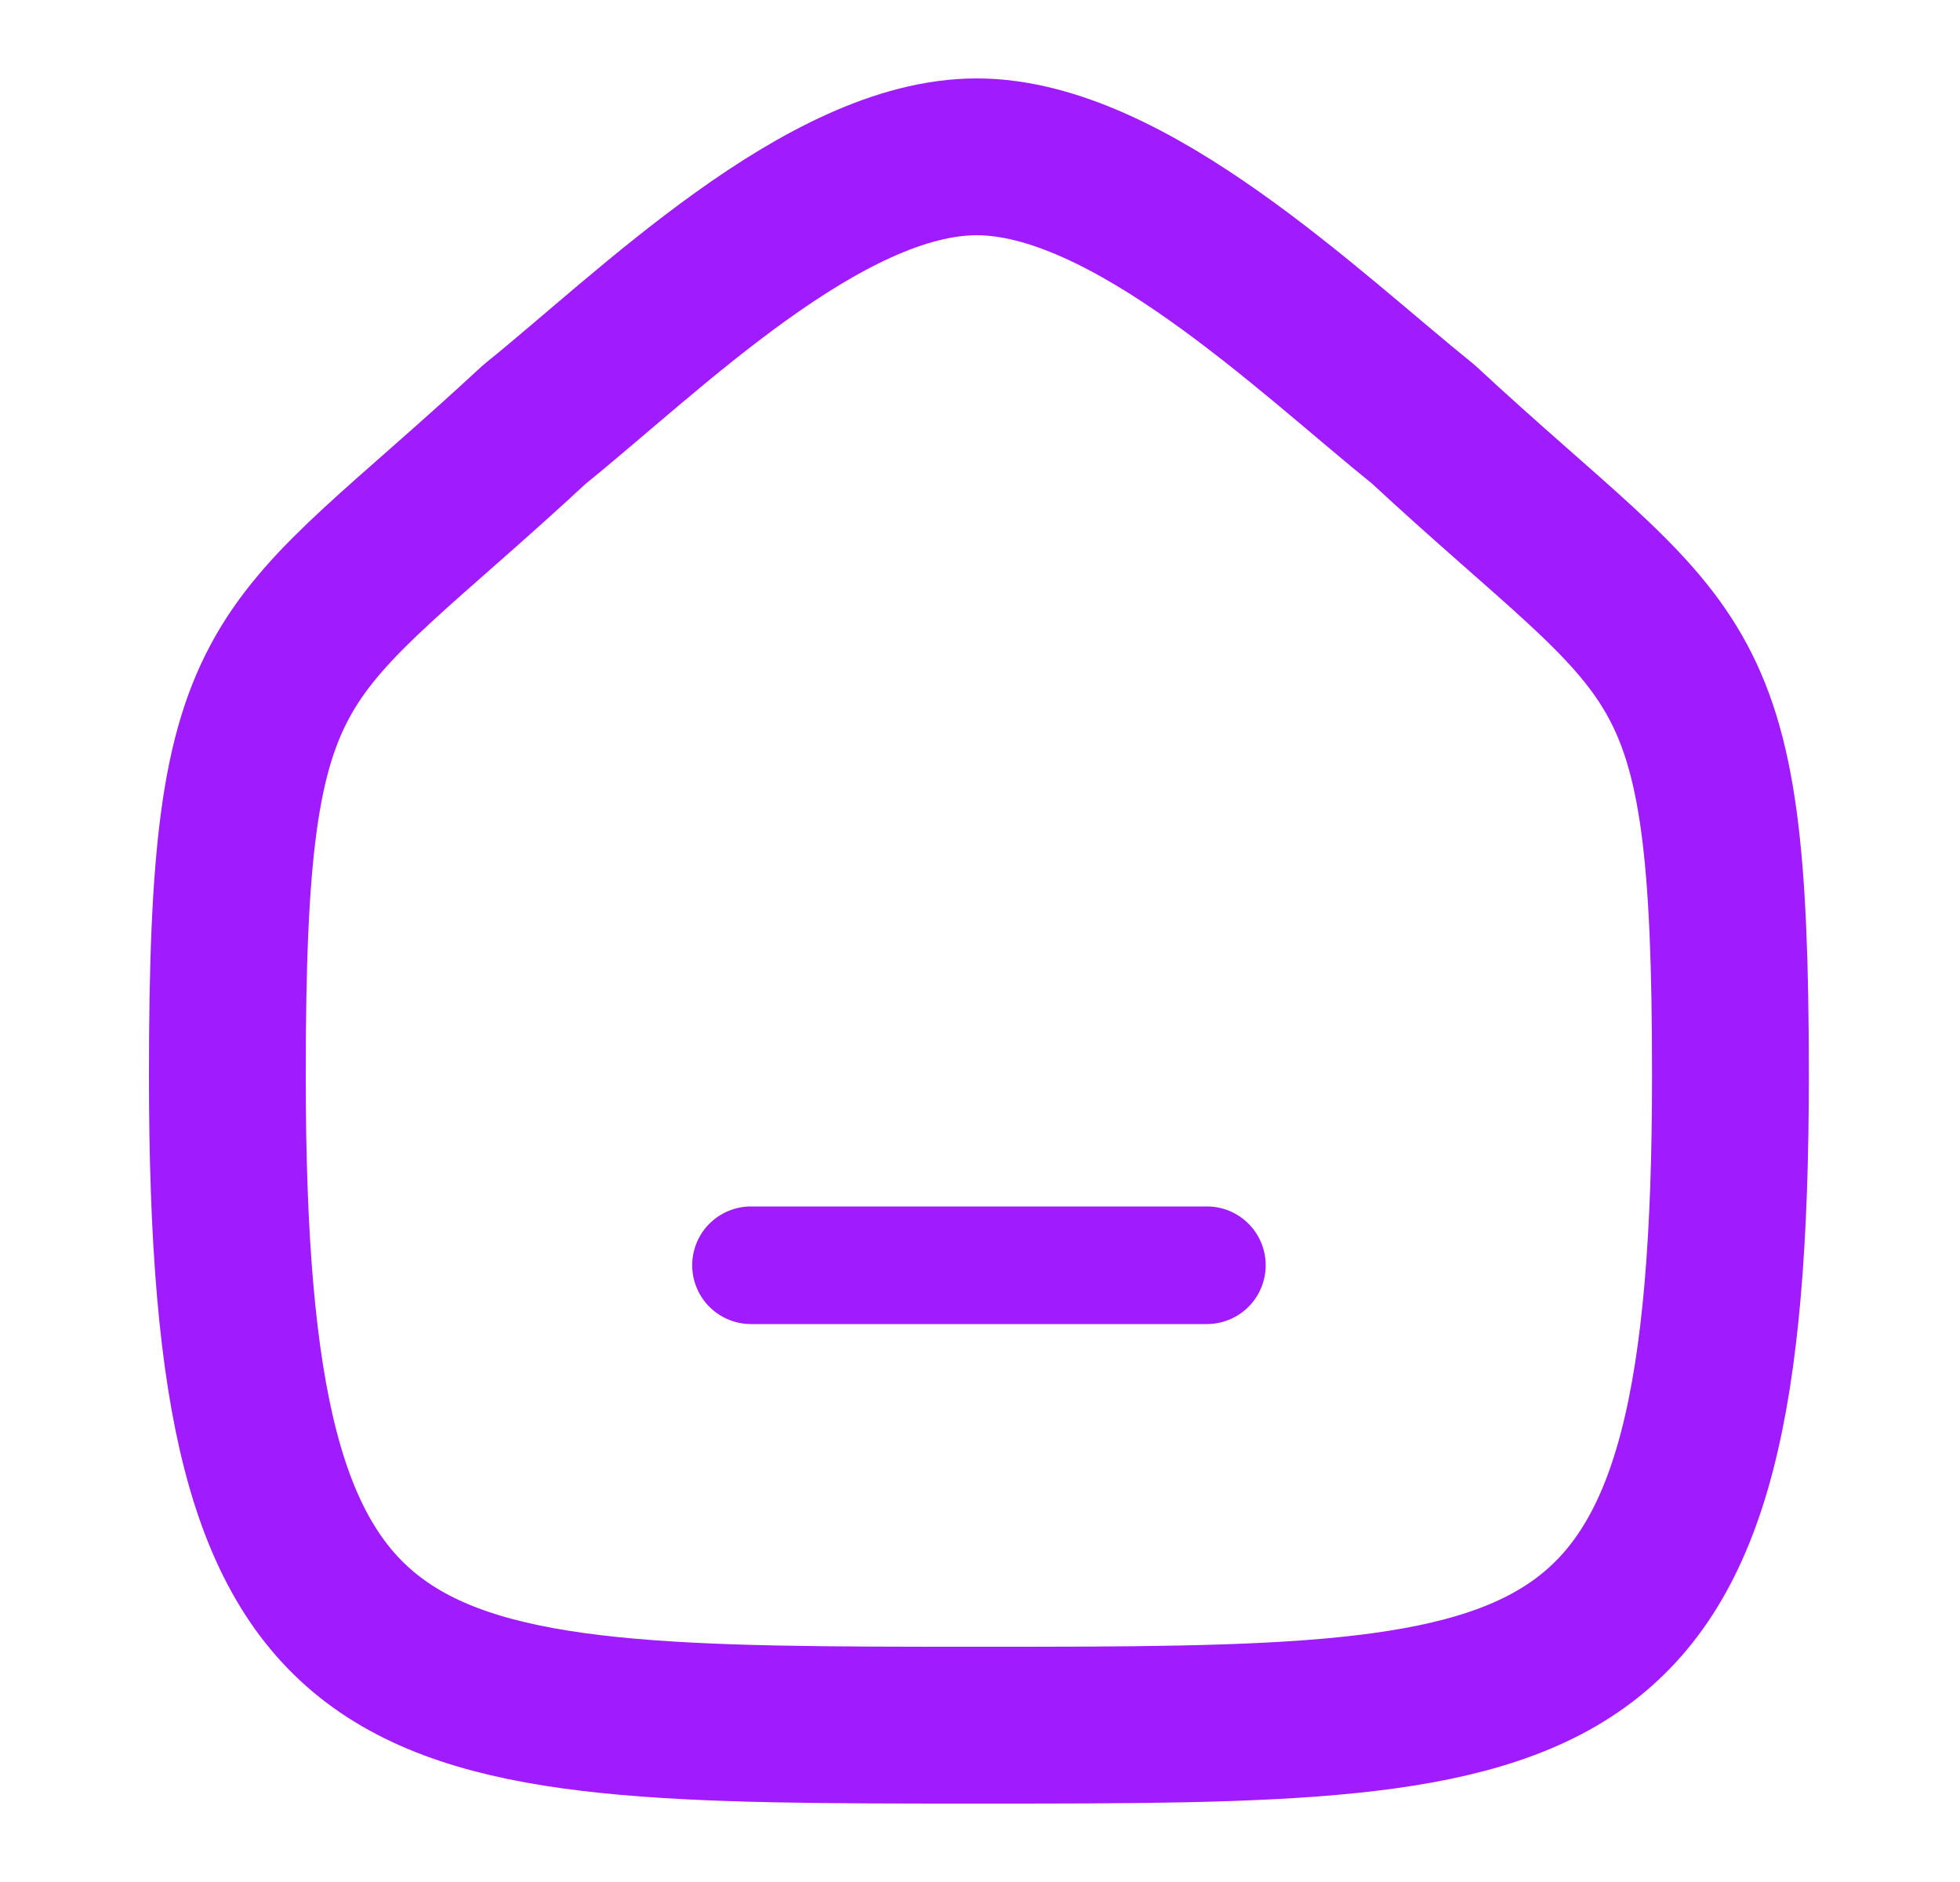
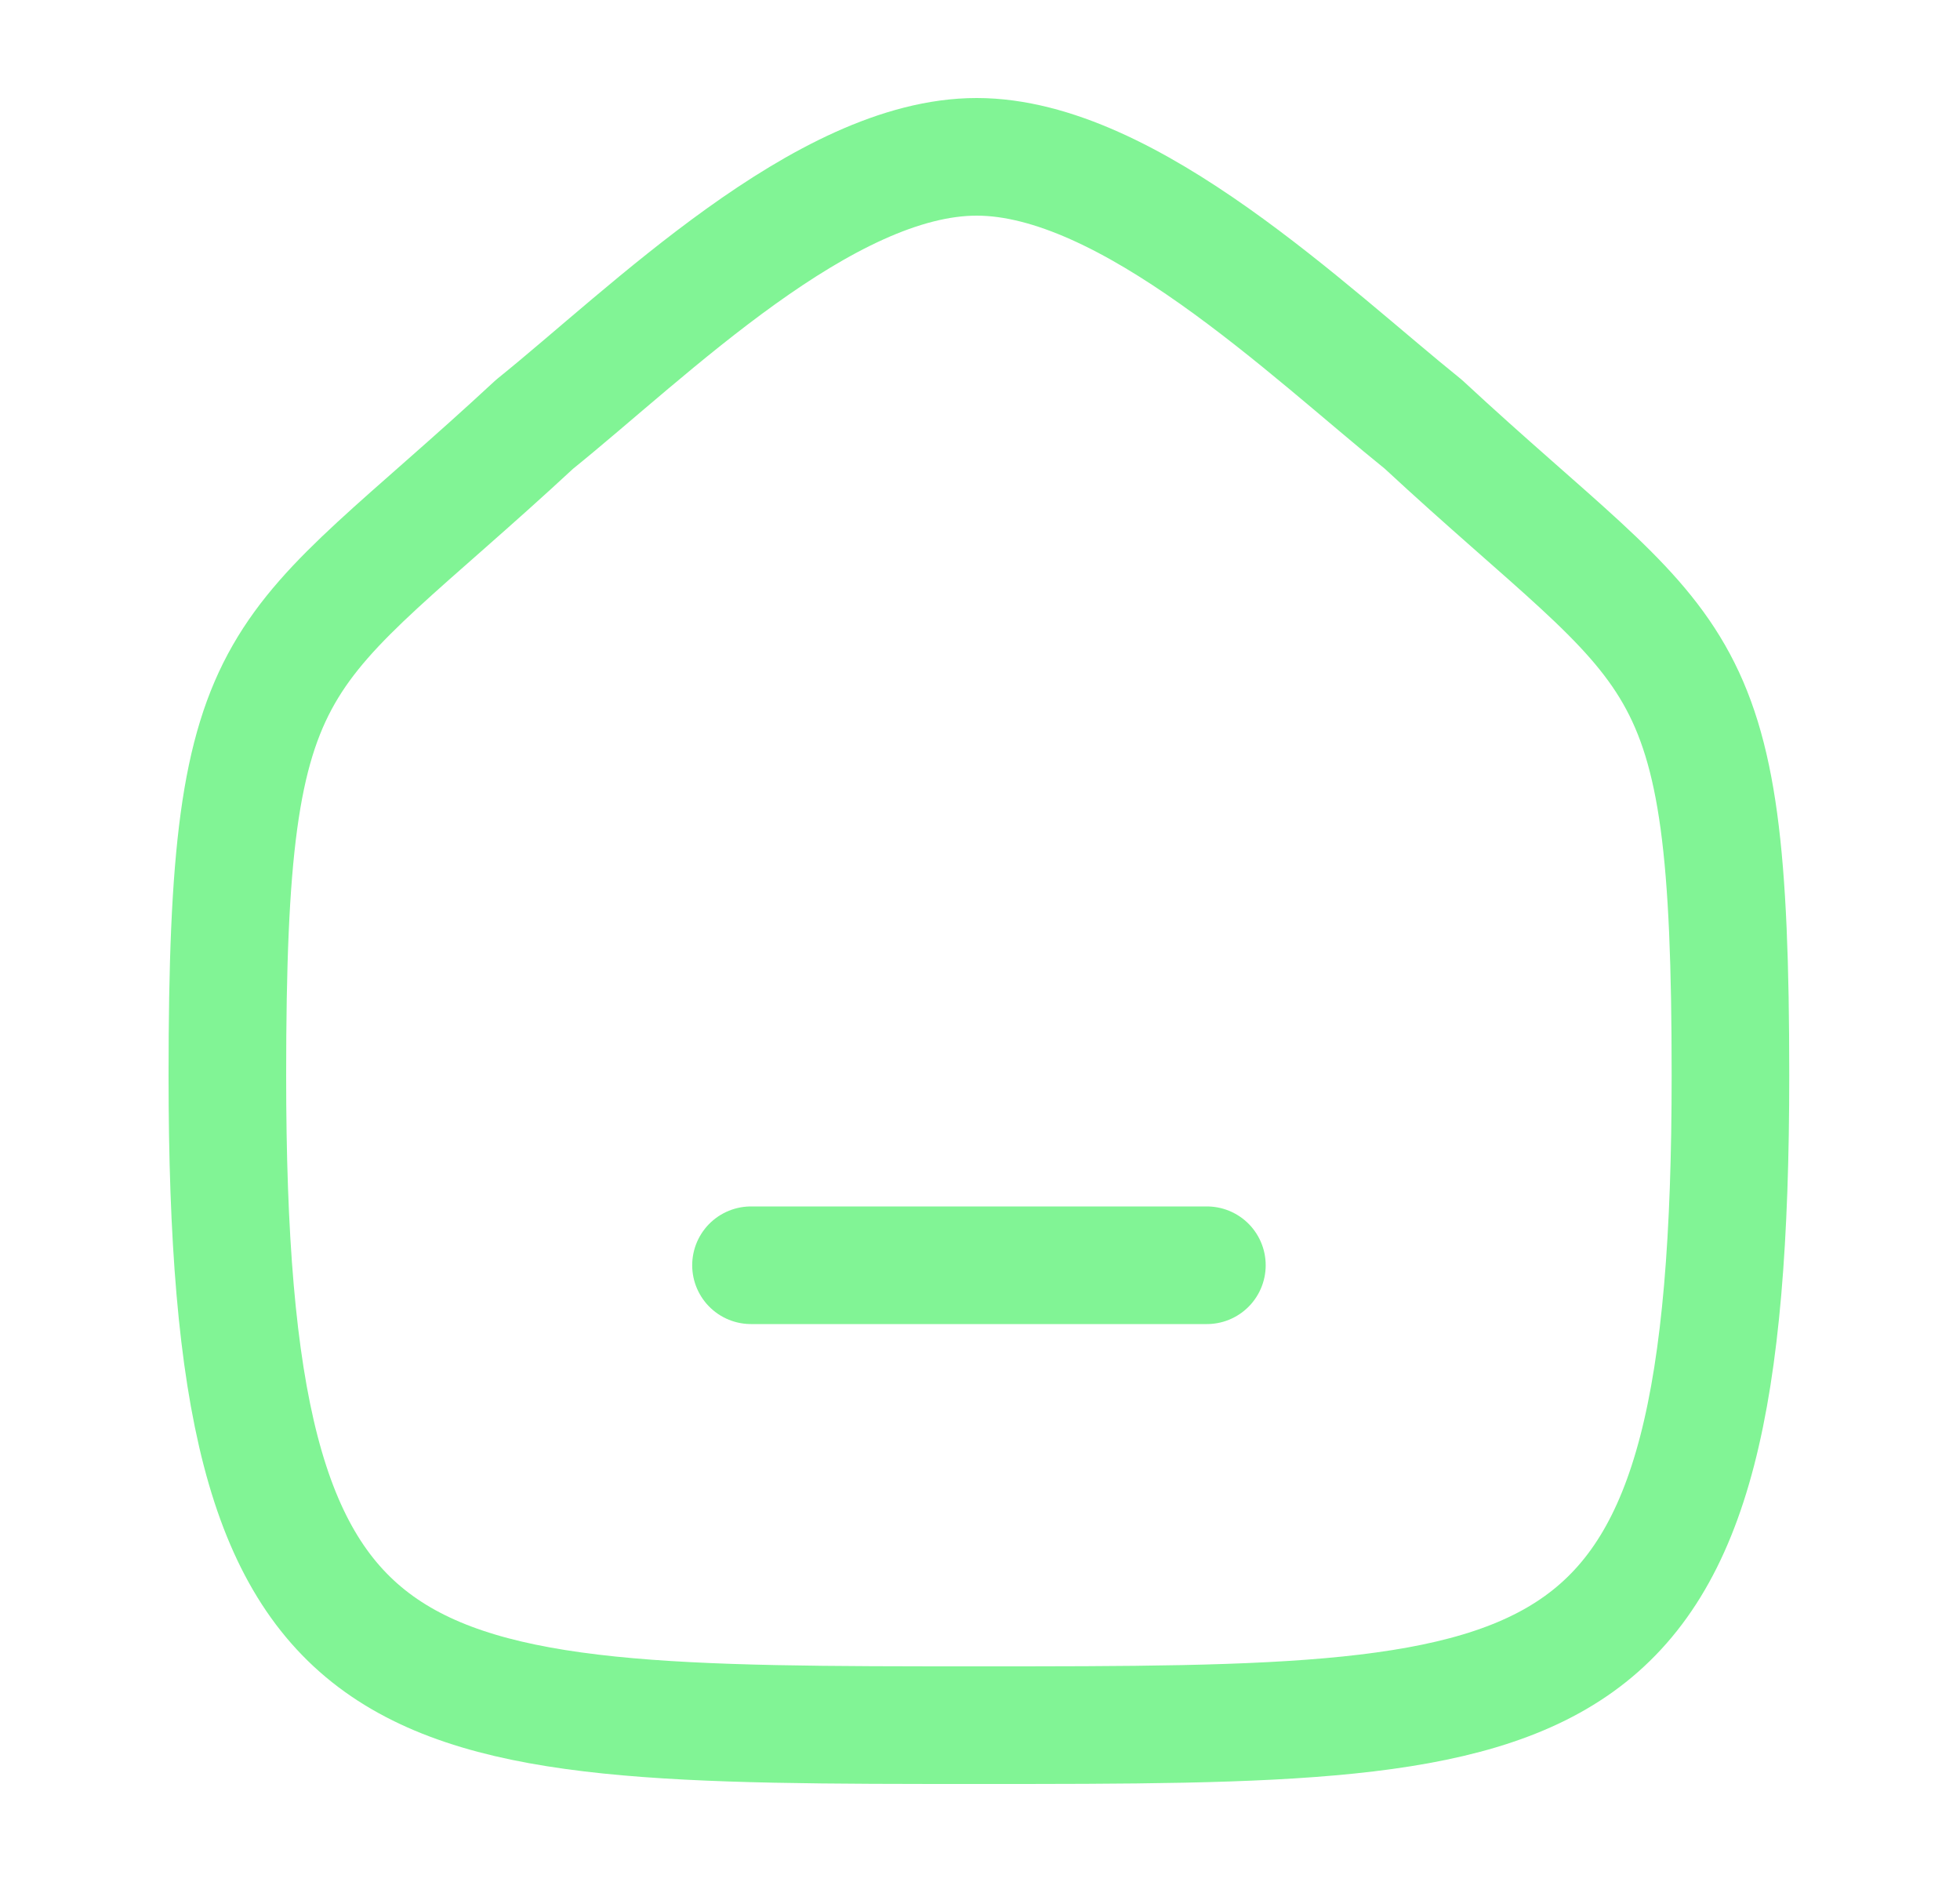
<svg xmlns="http://www.w3.org/2000/svg" width="25" height="24" viewBox="0 0 25 24" fill="none">
-   <path d="M9.579 16.135H15.394" stroke="#A01CFE" stroke-width="1.5" stroke-linecap="round" stroke-linejoin="round" />
-   <path fill-rule="evenodd" clip-rule="evenodd" d="M2.9 13.713C2.9 8.082 3.514 8.475 6.819 5.41C8.265 4.246 10.515 2 12.458 2C14.4 2 16.695 4.235 18.154 5.41C21.459 8.475 22.072 8.082 22.072 13.713C22.072 22 20.113 22 12.486 22C4.859 22 2.9 22 2.9 13.713Z" stroke="#A01CFE" stroke-width="2" stroke-linecap="round" stroke-linejoin="round" />
+   <path d="M9.579 16.135H15.394" stroke="#81F495" stroke-width="1.5" stroke-linecap="round" stroke-linejoin="round" />
+   <path fill-rule="evenodd" clip-rule="evenodd" d="M2.9 13.713C2.9 8.082 3.514 8.475 6.819 5.41C8.265 4.246 10.515 2 12.458 2C14.4 2 16.695 4.235 18.154 5.41C21.459 8.475 22.072 8.082 22.072 13.713C22.072 22 20.113 22 12.486 22C4.859 22 2.9 22 2.9 13.713Z" stroke="#81F495" stroke-width="1.5" stroke-linecap="round" stroke-linejoin="round" />
</svg>
